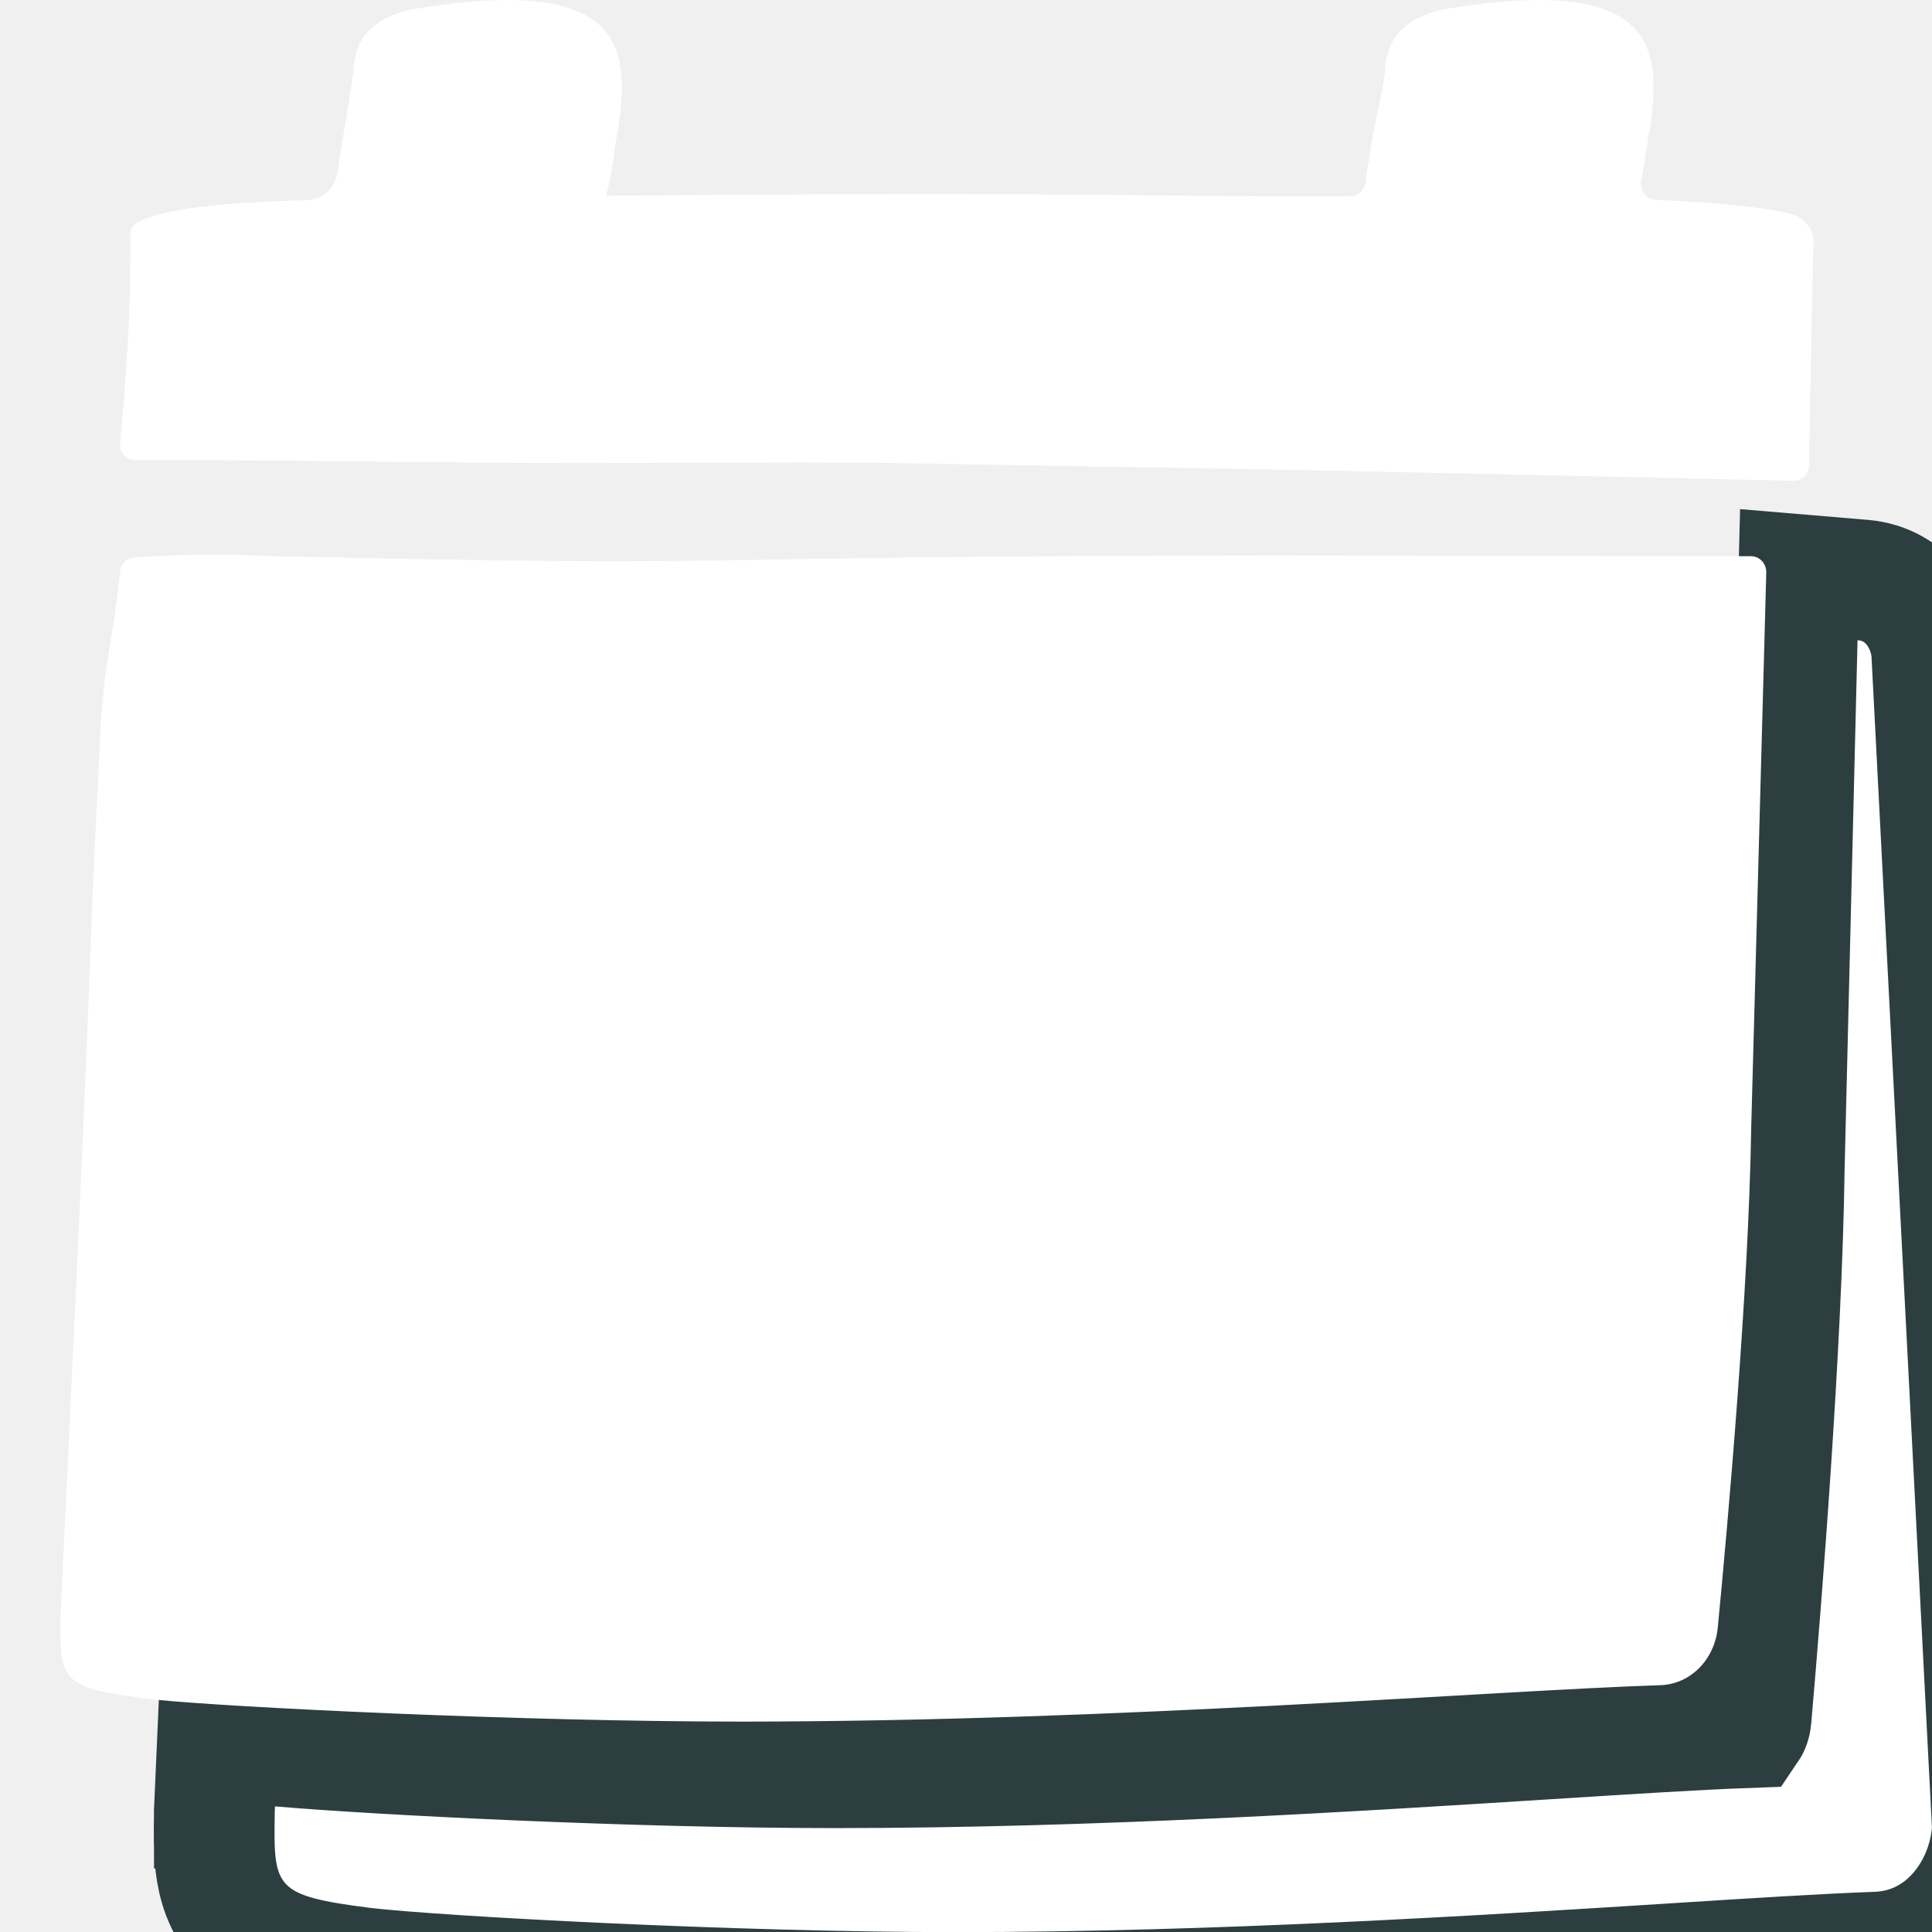
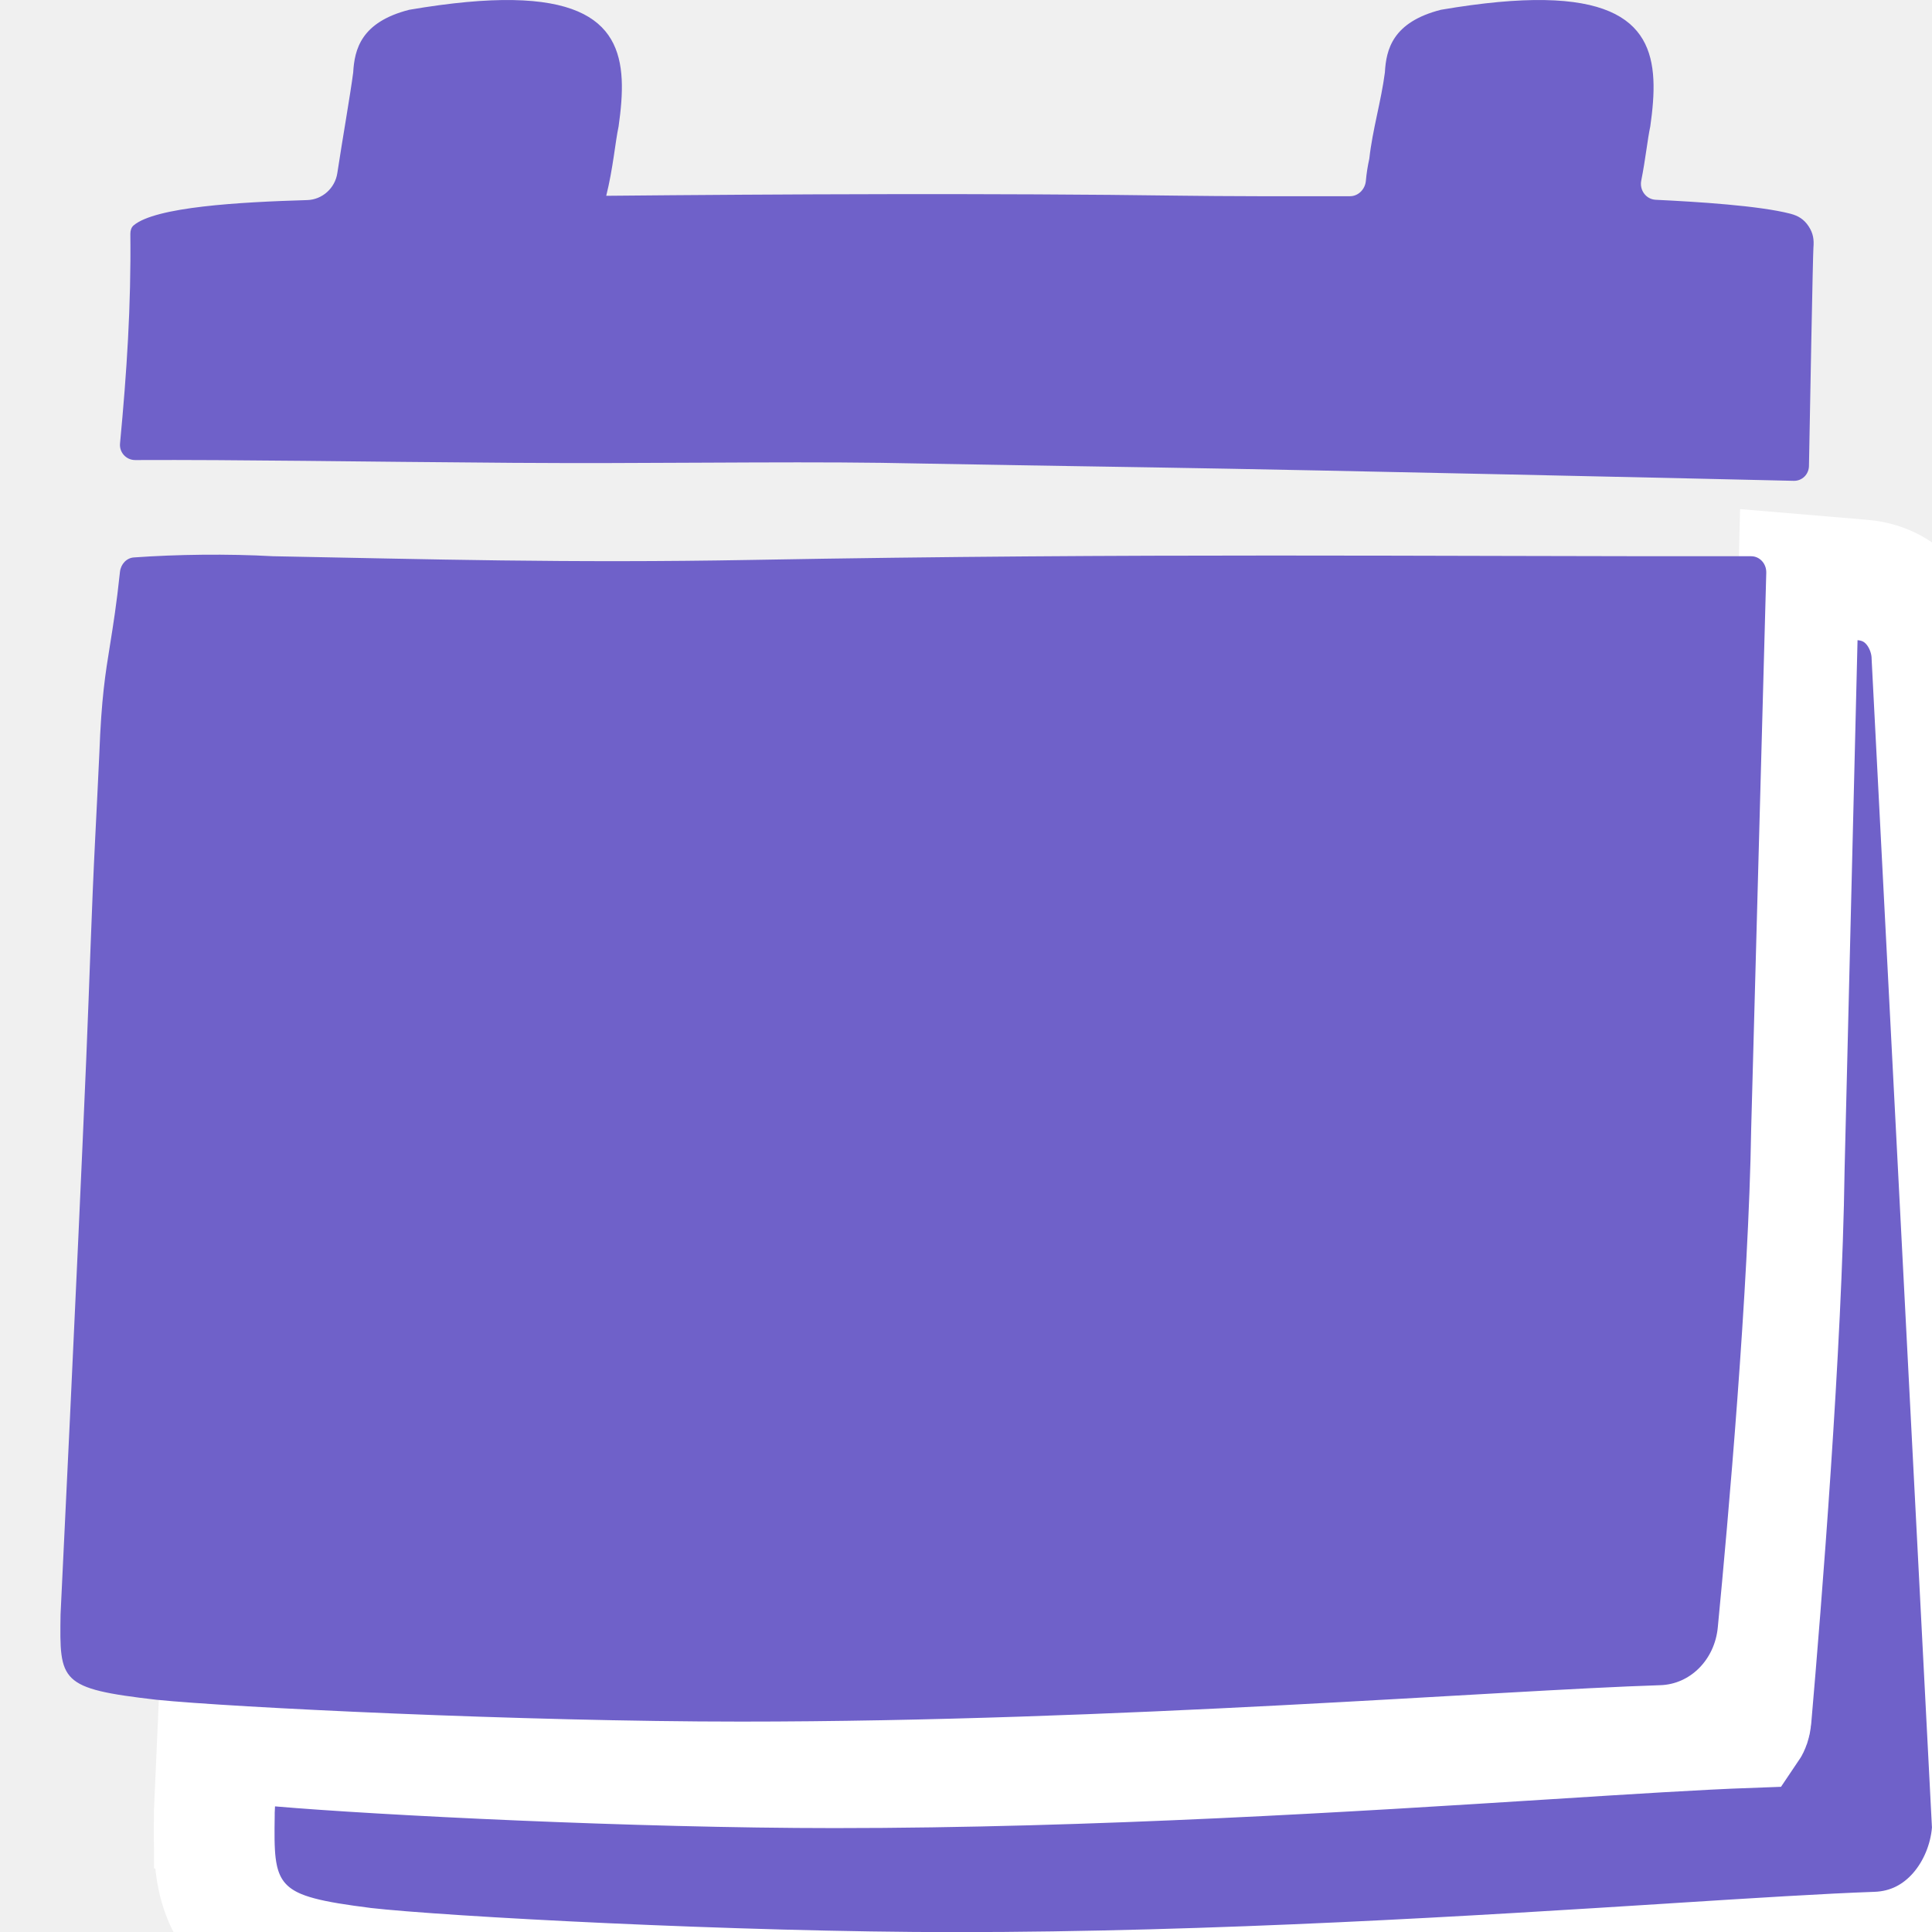
<svg xmlns="http://www.w3.org/2000/svg" width="32" height="32" viewBox="0 0 32 32" fill="none">
  <g clip-path="url(#clip0_2712_37360)">
-     <path d="M4.641 28.923L3.602 28.833L3.556 29.875L3.552 29.96L3.551 29.982L3.551 29.988L3.551 29.989L3.551 29.989L3.551 29.99L3.551 29.99L4.545 30.033L3.551 29.99L3.55 30.005L3.55 30.02C3.55 30.034 3.55 30.048 3.55 30.063C3.546 30.334 3.541 30.632 3.572 30.889C3.607 31.18 3.7 31.56 4.004 31.886C4.291 32.194 4.656 32.331 4.95 32.409C5.247 32.489 5.609 32.542 6.008 32.593L6.007 32.593L6.021 32.595C7.303 32.741 12.166 33.002 15.819 33.002C20.165 33.002 24.559 32.724 27.721 32.524L27.731 32.523C29.133 32.434 30.278 32.362 31.082 32.334C32.221 32.294 32.914 31.306 32.995 30.36L33.002 30.291L32.998 30.222L31.999 10.871C31.985 10.337 31.614 9.671 30.851 9.607L29.794 9.518L29.767 10.579L29.552 19.372L29.552 19.372L29.552 19.382C29.512 22.282 29.172 26.519 29.003 28.464C28.996 28.54 28.974 28.589 28.957 28.614C28.125 28.644 26.973 28.717 25.622 28.803L25.605 28.804C22.435 29.005 18.097 29.279 13.819 29.279C10.545 29.279 6.288 29.065 4.641 28.923Z" fill="#ffffff" stroke="#2D3E40" stroke-width="2" />
-     <path d="M12.272 28.515C18.488 28.515 24.814 27.997 27.5 27.912C27.997 27.897 28.401 27.489 28.452 26.955C28.621 25.204 28.964 21.351 29.005 18.699L29.255 9.485C29.258 9.334 29.145 9.213 29.005 9.213C23.445 9.218 18.941 9.157 12.452 9.274C9.38 9.329 7.11 9.262 4.524 9.213C3.768 9.171 2.923 9.182 2.217 9.233C2.097 9.241 2.001 9.343 1.987 9.472C1.93 10.012 1.874 10.358 1.824 10.671C1.745 11.158 1.679 11.563 1.645 12.488C1.624 12.949 1.6 13.412 1.577 13.876C1.515 15.101 1.488 16.116 1.428 17.551C1.276 21.14 1.003 26.739 1.003 26.739C0.986 27.853 0.984 27.968 2.588 28.153C3.819 28.279 8.641 28.515 12.272 28.515Z" fill="#ffffff" />
-     <path d="M5.089 3.314C3.967 3.347 2.574 3.426 2.212 3.734C2.173 3.768 2.159 3.821 2.159 3.873C2.172 5.07 2.1 6.16 1.988 7.345C1.974 7.493 2.09 7.62 2.239 7.62C3.968 7.612 5.91 7.648 8.495 7.666C10.707 7.682 12.828 7.642 14.6 7.666C16.102 7.694 17.607 7.718 19.112 7.742L19.113 7.742C22.052 7.789 28.384 7.933 29.71 7.964C29.849 7.967 29.959 7.857 29.962 7.719C29.977 6.879 30.027 4.21 30.036 4.101C30.047 3.971 30.034 3.866 29.957 3.749C29.88 3.632 29.785 3.574 29.655 3.54C29.14 3.406 28.11 3.342 27.424 3.309C27.265 3.302 27.153 3.15 27.184 2.993C27.256 2.632 27.288 2.305 27.334 2.093C27.487 1.009 27.433 0.033 25.582 0.001C25.127 -0.007 24.563 0.043 23.866 0.162C23.068 0.366 22.959 0.816 22.938 1.201C22.876 1.677 22.732 2.153 22.68 2.629C22.654 2.746 22.634 2.869 22.623 2.995C22.611 3.134 22.499 3.25 22.36 3.25C21.354 3.252 20.252 3.251 19.549 3.241C16.494 3.198 12.857 3.216 10.041 3.243C10.155 2.787 10.19 2.353 10.246 2.093C10.399 1.009 10.346 0.033 8.495 0.001C8.04 -0.007 7.476 0.043 6.778 0.162C5.98 0.366 5.872 0.816 5.85 1.201C5.803 1.564 5.67 2.319 5.587 2.868C5.549 3.116 5.34 3.306 5.089 3.314Z" fill="#ffffff" />
+     <path d="M4.641 28.923L3.602 28.833L3.556 29.875L3.552 29.96L3.551 29.982L3.551 29.988L3.551 29.989L3.551 29.989L3.551 29.99L3.551 29.99L4.545 30.033L3.551 29.99L3.55 30.005L3.55 30.02C3.55 30.034 3.55 30.048 3.55 30.063C3.546 30.334 3.541 30.632 3.572 30.889C3.607 31.18 3.7 31.56 4.004 31.886C4.291 32.194 4.656 32.331 4.95 32.409C5.247 32.489 5.609 32.542 6.008 32.593L6.007 32.593L6.021 32.595C7.303 32.741 12.166 33.002 15.819 33.002C20.165 33.002 24.559 32.724 27.721 32.524L27.731 32.523C29.133 32.434 30.278 32.362 31.082 32.334C32.221 32.294 32.914 31.306 32.995 30.36L33.002 30.291L32.998 30.222L31.999 10.871C31.985 10.337 31.614 9.671 30.851 9.607L29.794 9.518L29.767 10.579L29.552 19.372L29.552 19.372L29.552 19.382C29.512 22.282 29.172 26.519 29.003 28.464C28.996 28.54 28.974 28.589 28.957 28.614C28.125 28.644 26.973 28.717 25.622 28.803L25.605 28.804C22.435 29.005 18.097 29.279 13.819 29.279C10.545 29.279 6.288 29.065 4.641 28.923Z" fill="#6F61C9" stroke="#ffffff" stroke-width="2" />
+     <path d="M12.272 28.515C18.488 28.515 24.814 27.997 27.5 27.912C27.997 27.897 28.401 27.489 28.452 26.955C28.621 25.204 28.964 21.351 29.005 18.699L29.255 9.485C29.258 9.334 29.145 9.213 29.005 9.213C23.445 9.218 18.941 9.157 12.452 9.274C9.38 9.329 7.11 9.262 4.524 9.213C3.768 9.171 2.923 9.182 2.217 9.233C2.097 9.241 2.001 9.343 1.987 9.472C1.93 10.012 1.874 10.358 1.824 10.671C1.745 11.158 1.679 11.563 1.645 12.488C1.624 12.949 1.6 13.412 1.577 13.876C1.515 15.101 1.488 16.116 1.428 17.551C1.276 21.14 1.003 26.739 1.003 26.739C0.986 27.853 0.984 27.968 2.588 28.153C3.819 28.279 8.641 28.515 12.272 28.515Z" fill="#6F61C9" />
+     <path d="M5.089 3.314C3.967 3.347 2.574 3.426 2.212 3.734C2.173 3.768 2.159 3.821 2.159 3.873C2.172 5.07 2.1 6.16 1.988 7.345C1.974 7.493 2.09 7.62 2.239 7.62C3.968 7.612 5.91 7.648 8.495 7.666C10.707 7.682 12.828 7.642 14.6 7.666C16.102 7.694 17.607 7.718 19.112 7.742L19.113 7.742C22.052 7.789 28.384 7.933 29.71 7.964C29.849 7.967 29.959 7.857 29.962 7.719C29.977 6.879 30.027 4.21 30.036 4.101C30.047 3.971 30.034 3.866 29.957 3.749C29.88 3.632 29.785 3.574 29.655 3.54C29.14 3.406 28.11 3.342 27.424 3.309C27.265 3.302 27.153 3.15 27.184 2.993C27.256 2.632 27.288 2.305 27.334 2.093C27.487 1.009 27.433 0.033 25.582 0.001C25.127 -0.007 24.563 0.043 23.866 0.162C23.068 0.366 22.959 0.816 22.938 1.201C22.876 1.677 22.732 2.153 22.68 2.629C22.654 2.746 22.634 2.869 22.623 2.995C22.611 3.134 22.499 3.25 22.36 3.25C21.354 3.252 20.252 3.251 19.549 3.241C16.494 3.198 12.857 3.216 10.041 3.243C10.155 2.787 10.19 2.353 10.246 2.093C10.399 1.009 10.346 0.033 8.495 0.001C8.04 -0.007 7.476 0.043 6.778 0.162C5.98 0.366 5.872 0.816 5.85 1.201C5.803 1.564 5.67 2.319 5.587 2.868C5.549 3.116 5.34 3.306 5.089 3.314Z" fill="#6F61C9" />
  </g>
  <defs>
    <clipPath id="clip0_2712_37360">
      <rect width="32" height="32" fill="white" />
    </clipPath>
  </defs>
</svg>
